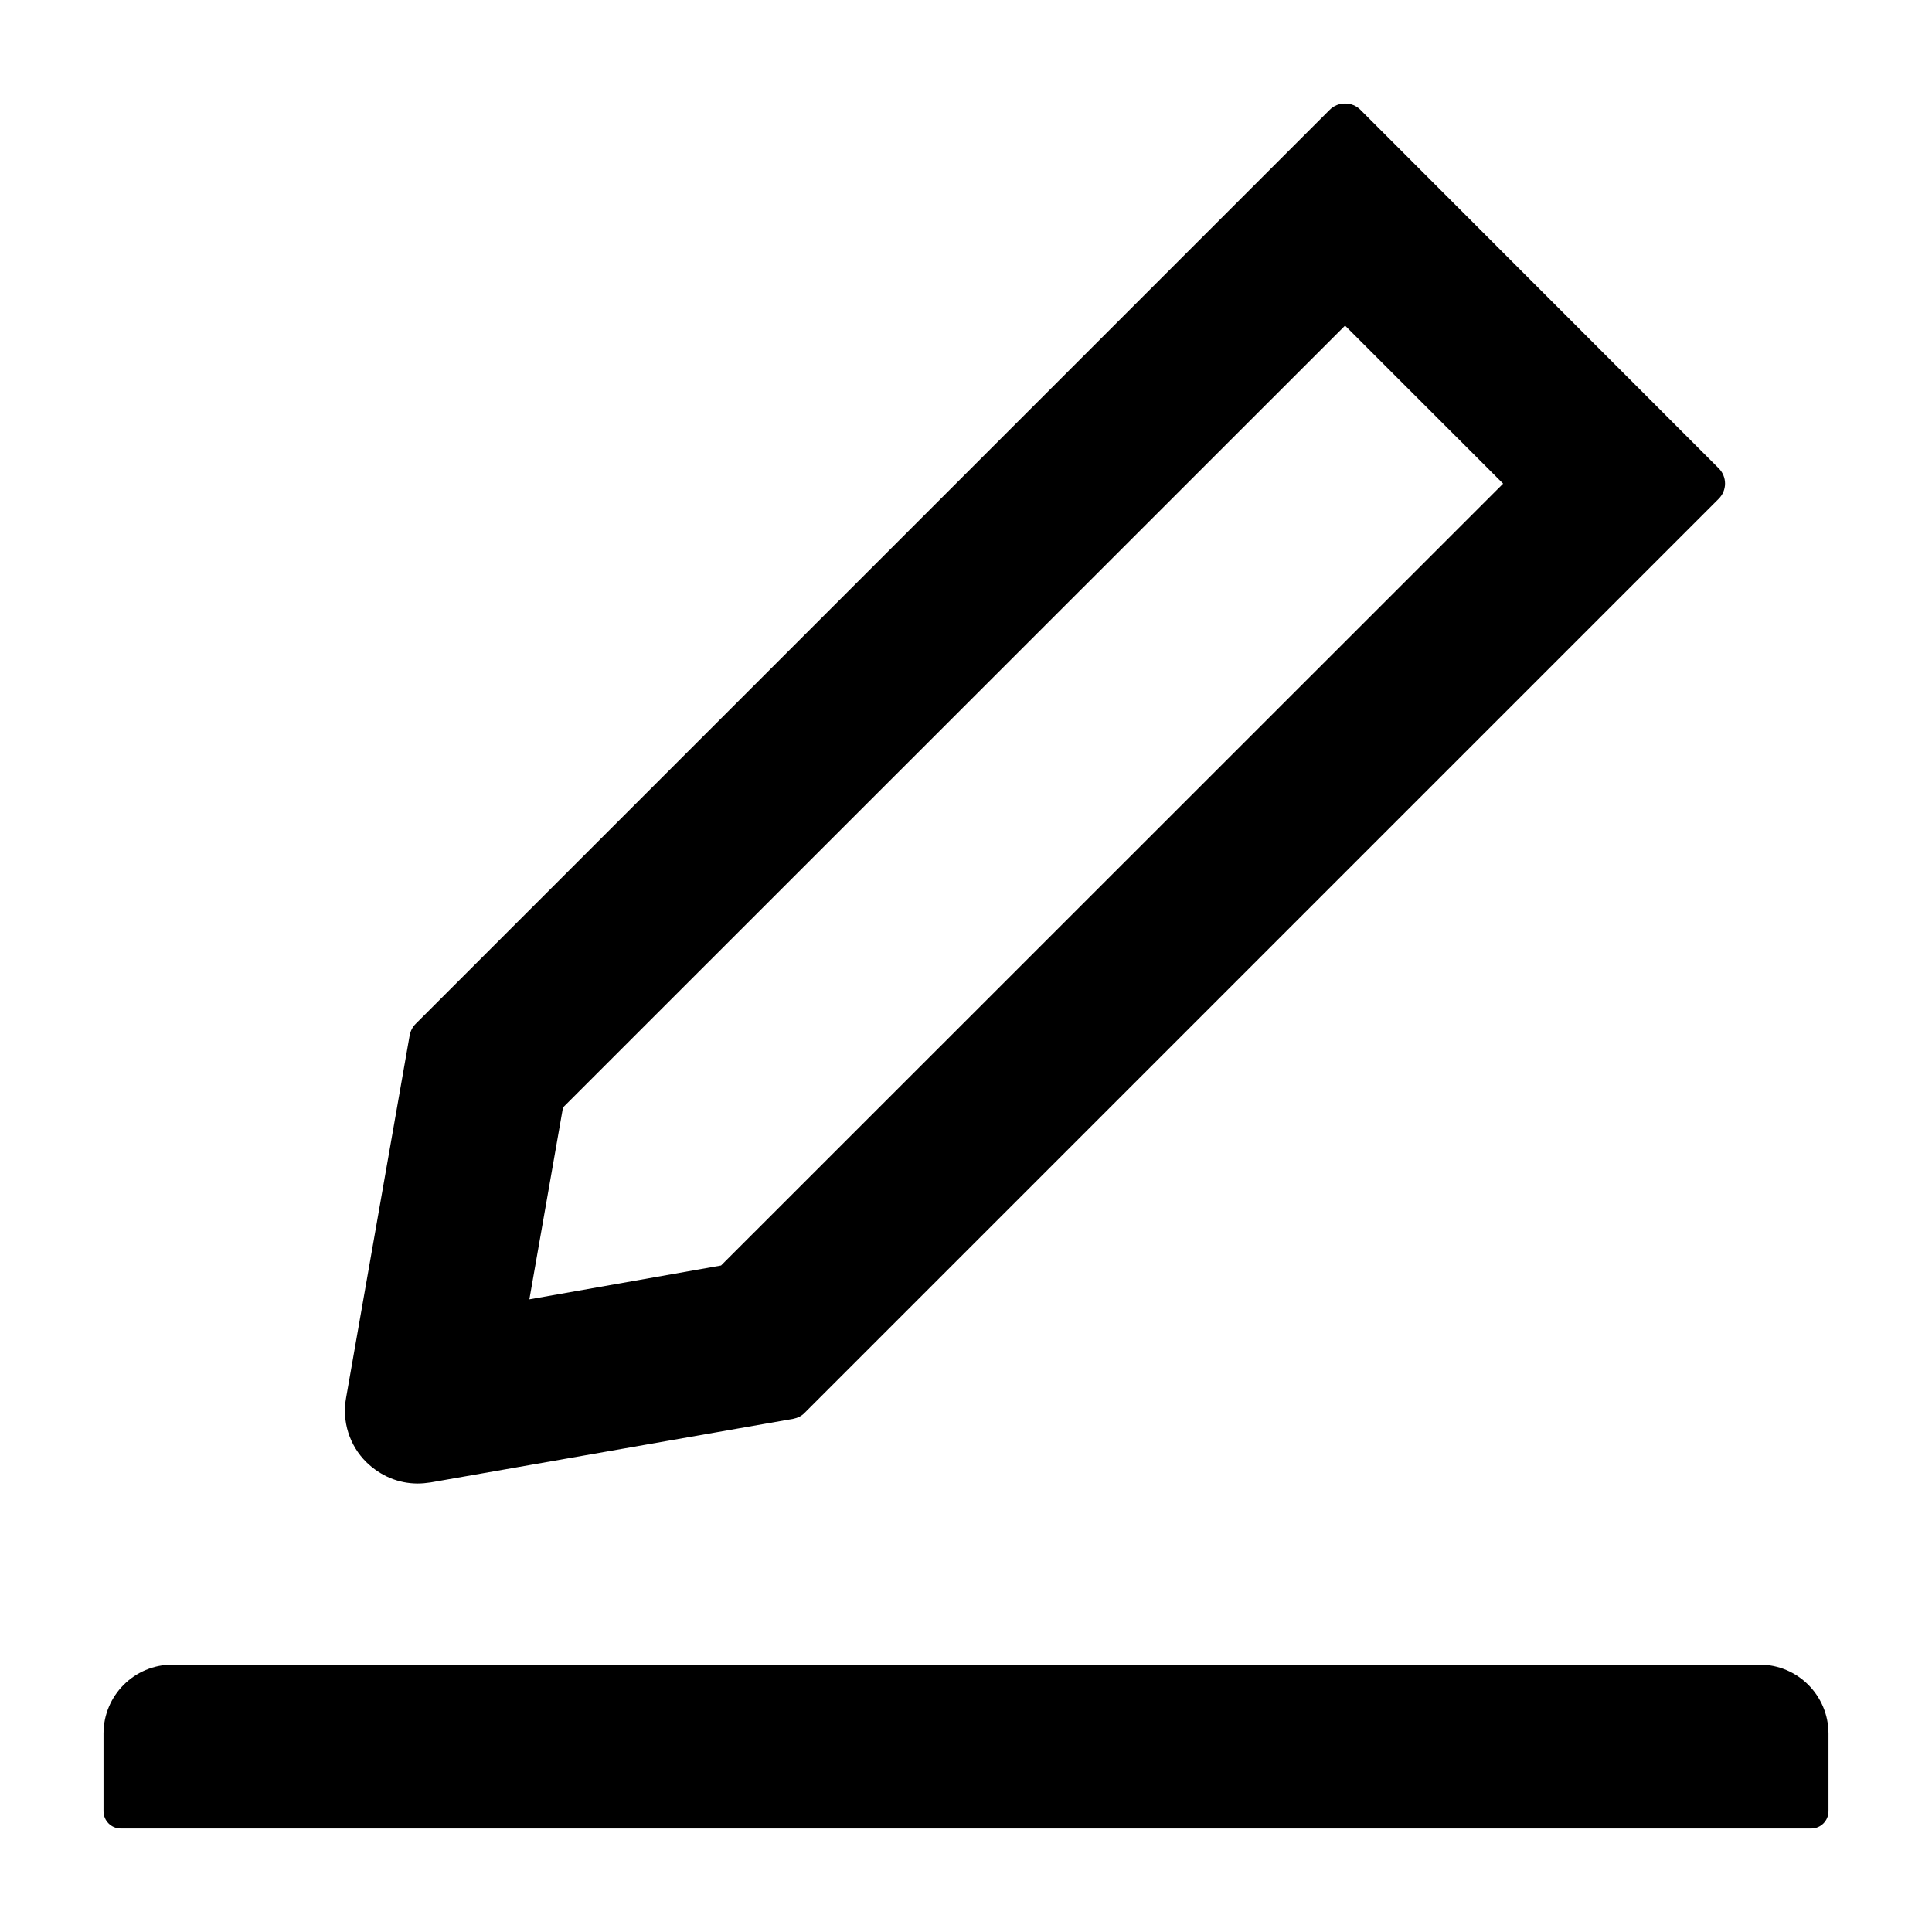
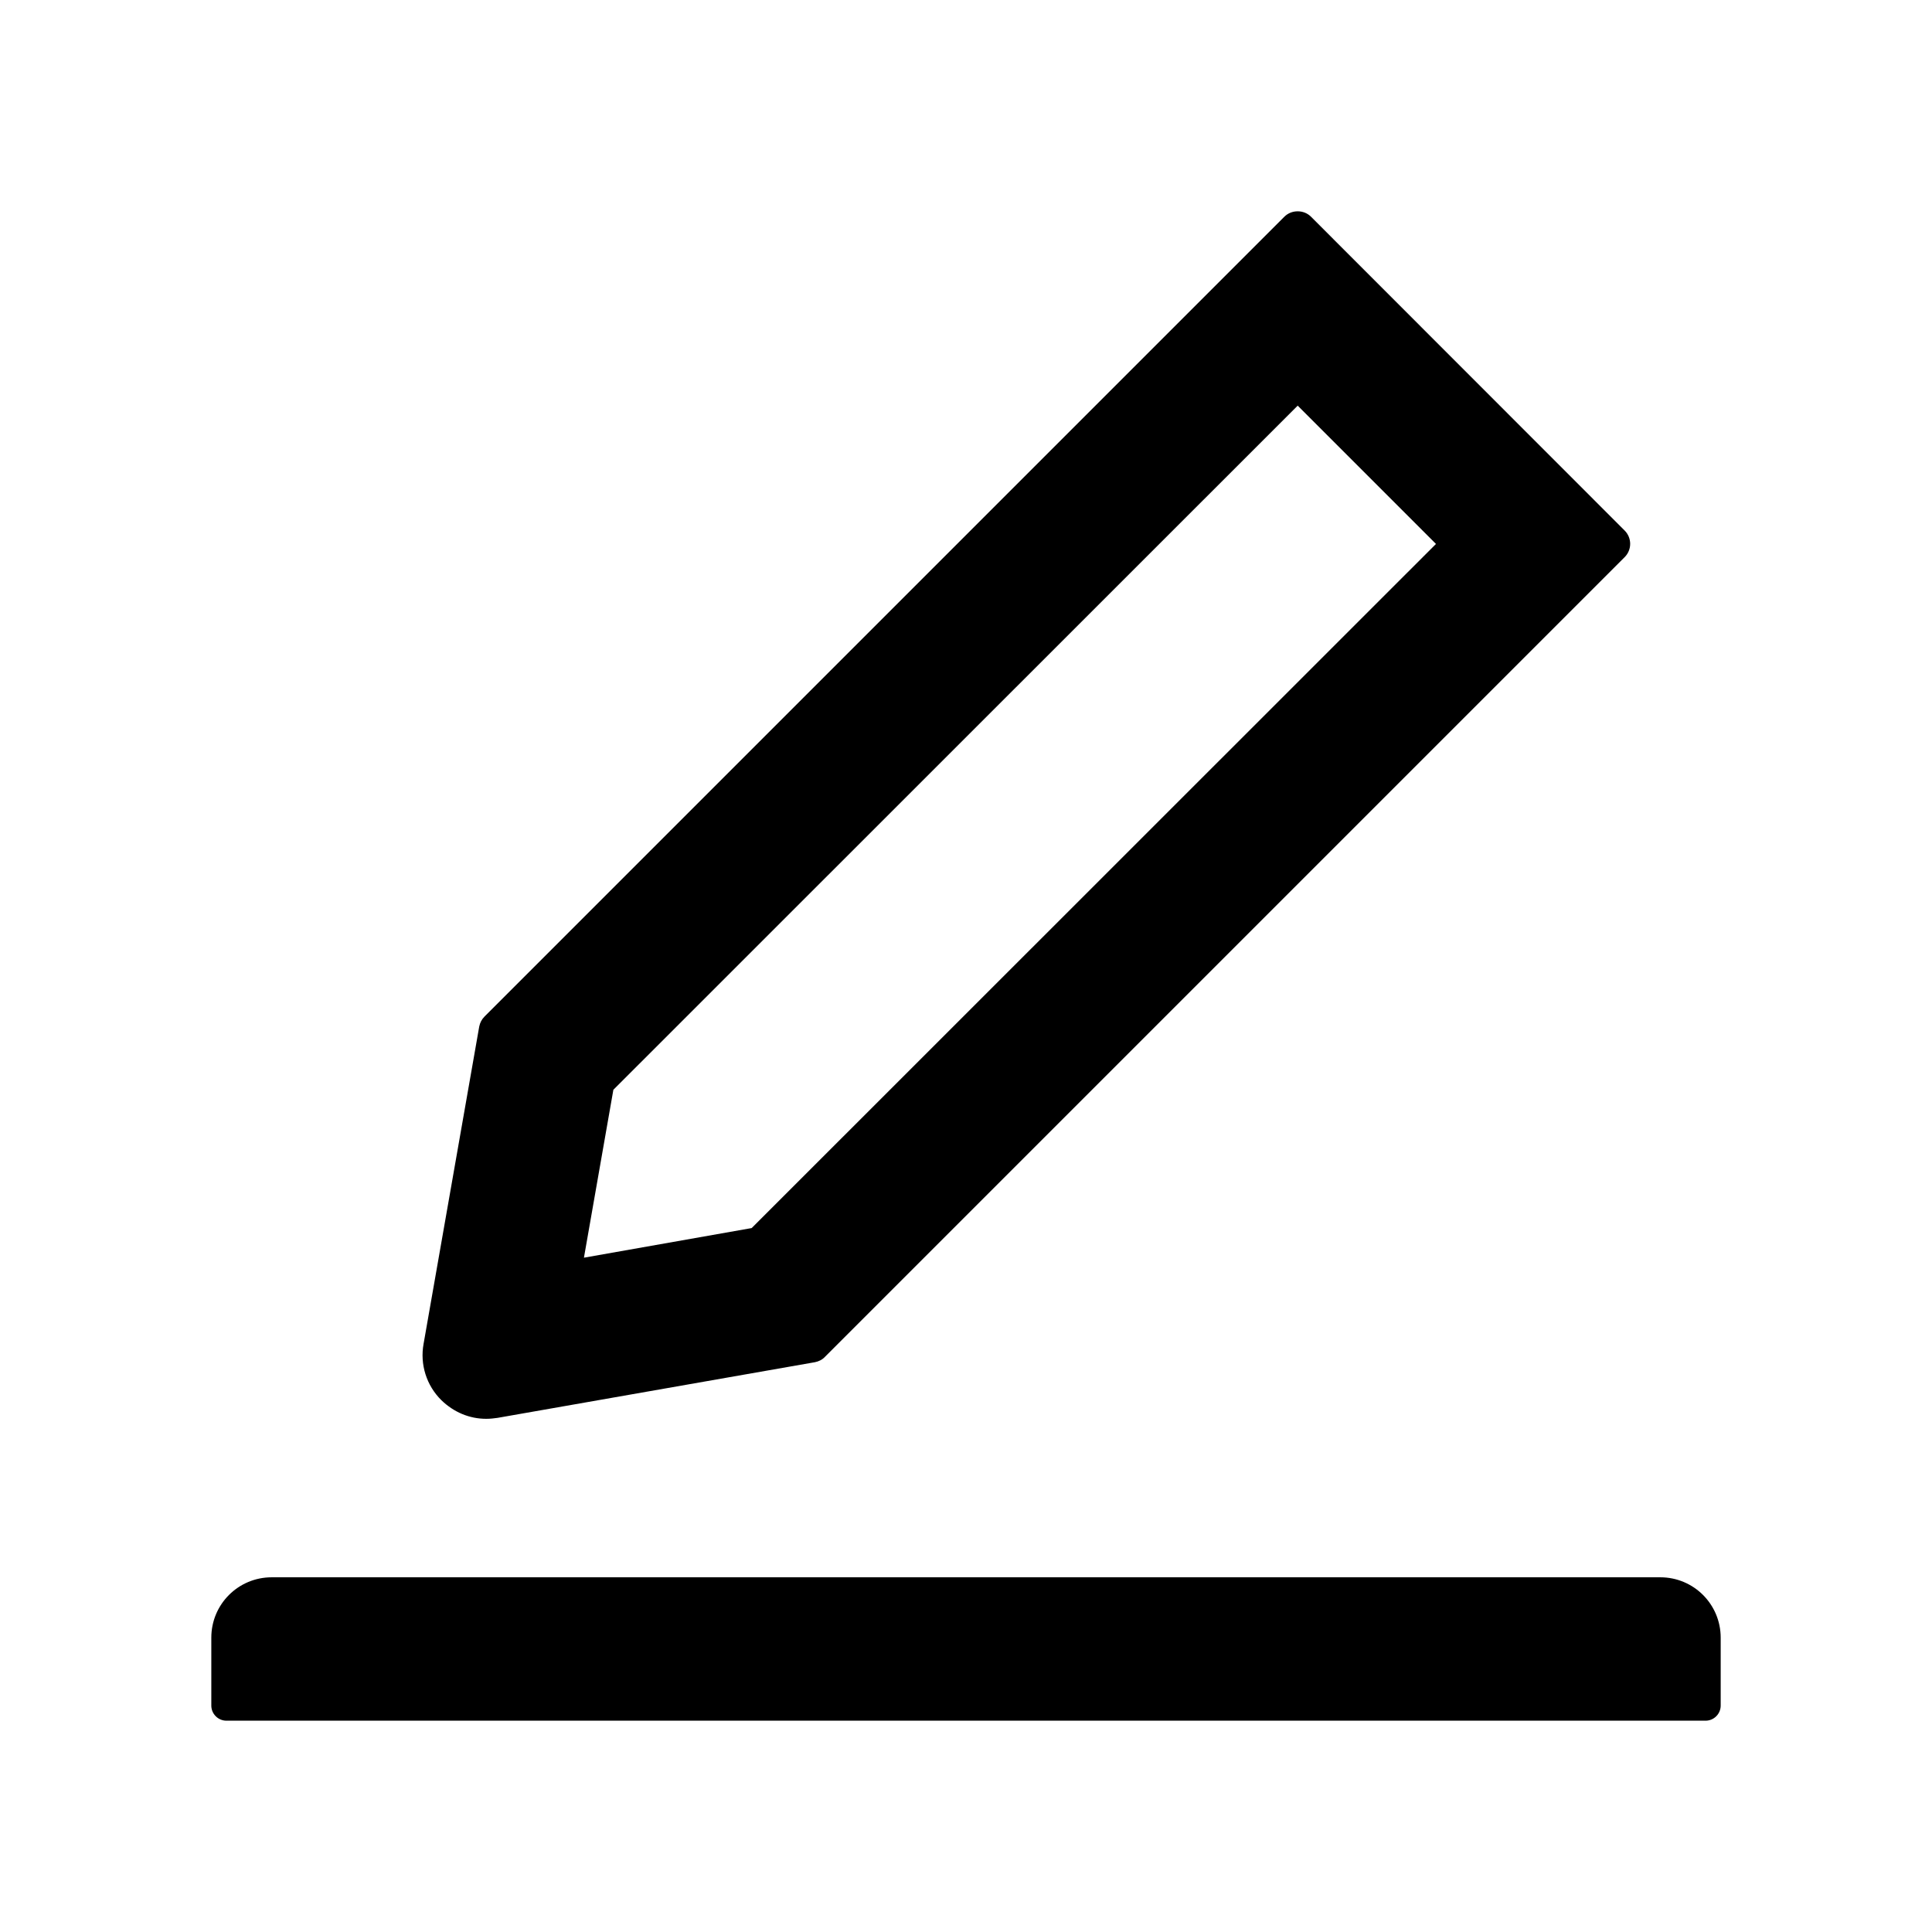
- <svg viewBox="64 64 896 896" focusable="false">
+ <svg viewBox="0 0 1024 1024" focusable="false">
  <path d="M257.7 752c2 0 4-.2 6-.5L431.9 722c2-.4 3.9-1.3 5.3-2.8l423.9-423.9a9.96 9.96 0 000-14.1L694.9 114.9c-1.9-1.9-4.4-2.9-7.1-2.9s-5.2 1-7.1 2.9L256.8 538.8c-1.5 1.5-2.4 3.3-2.8 5.3l-29.5 168.2a33.5 33.5 0 009.4 29.8c6.6 6.4 14.9 9.9 23.8 9.9zm67.4-174.4L687.8 215l73.3 73.3-362.7 362.6-88.9 15.7 15.6-89zM880 836H144c-17.7 0-32 14.3-32 32v36c0 4.4 3.6 8 8 8h784c4.4 0 8-3.6 8-8v-36c0-17.7-14.3-32-32-32z" />
</svg>
